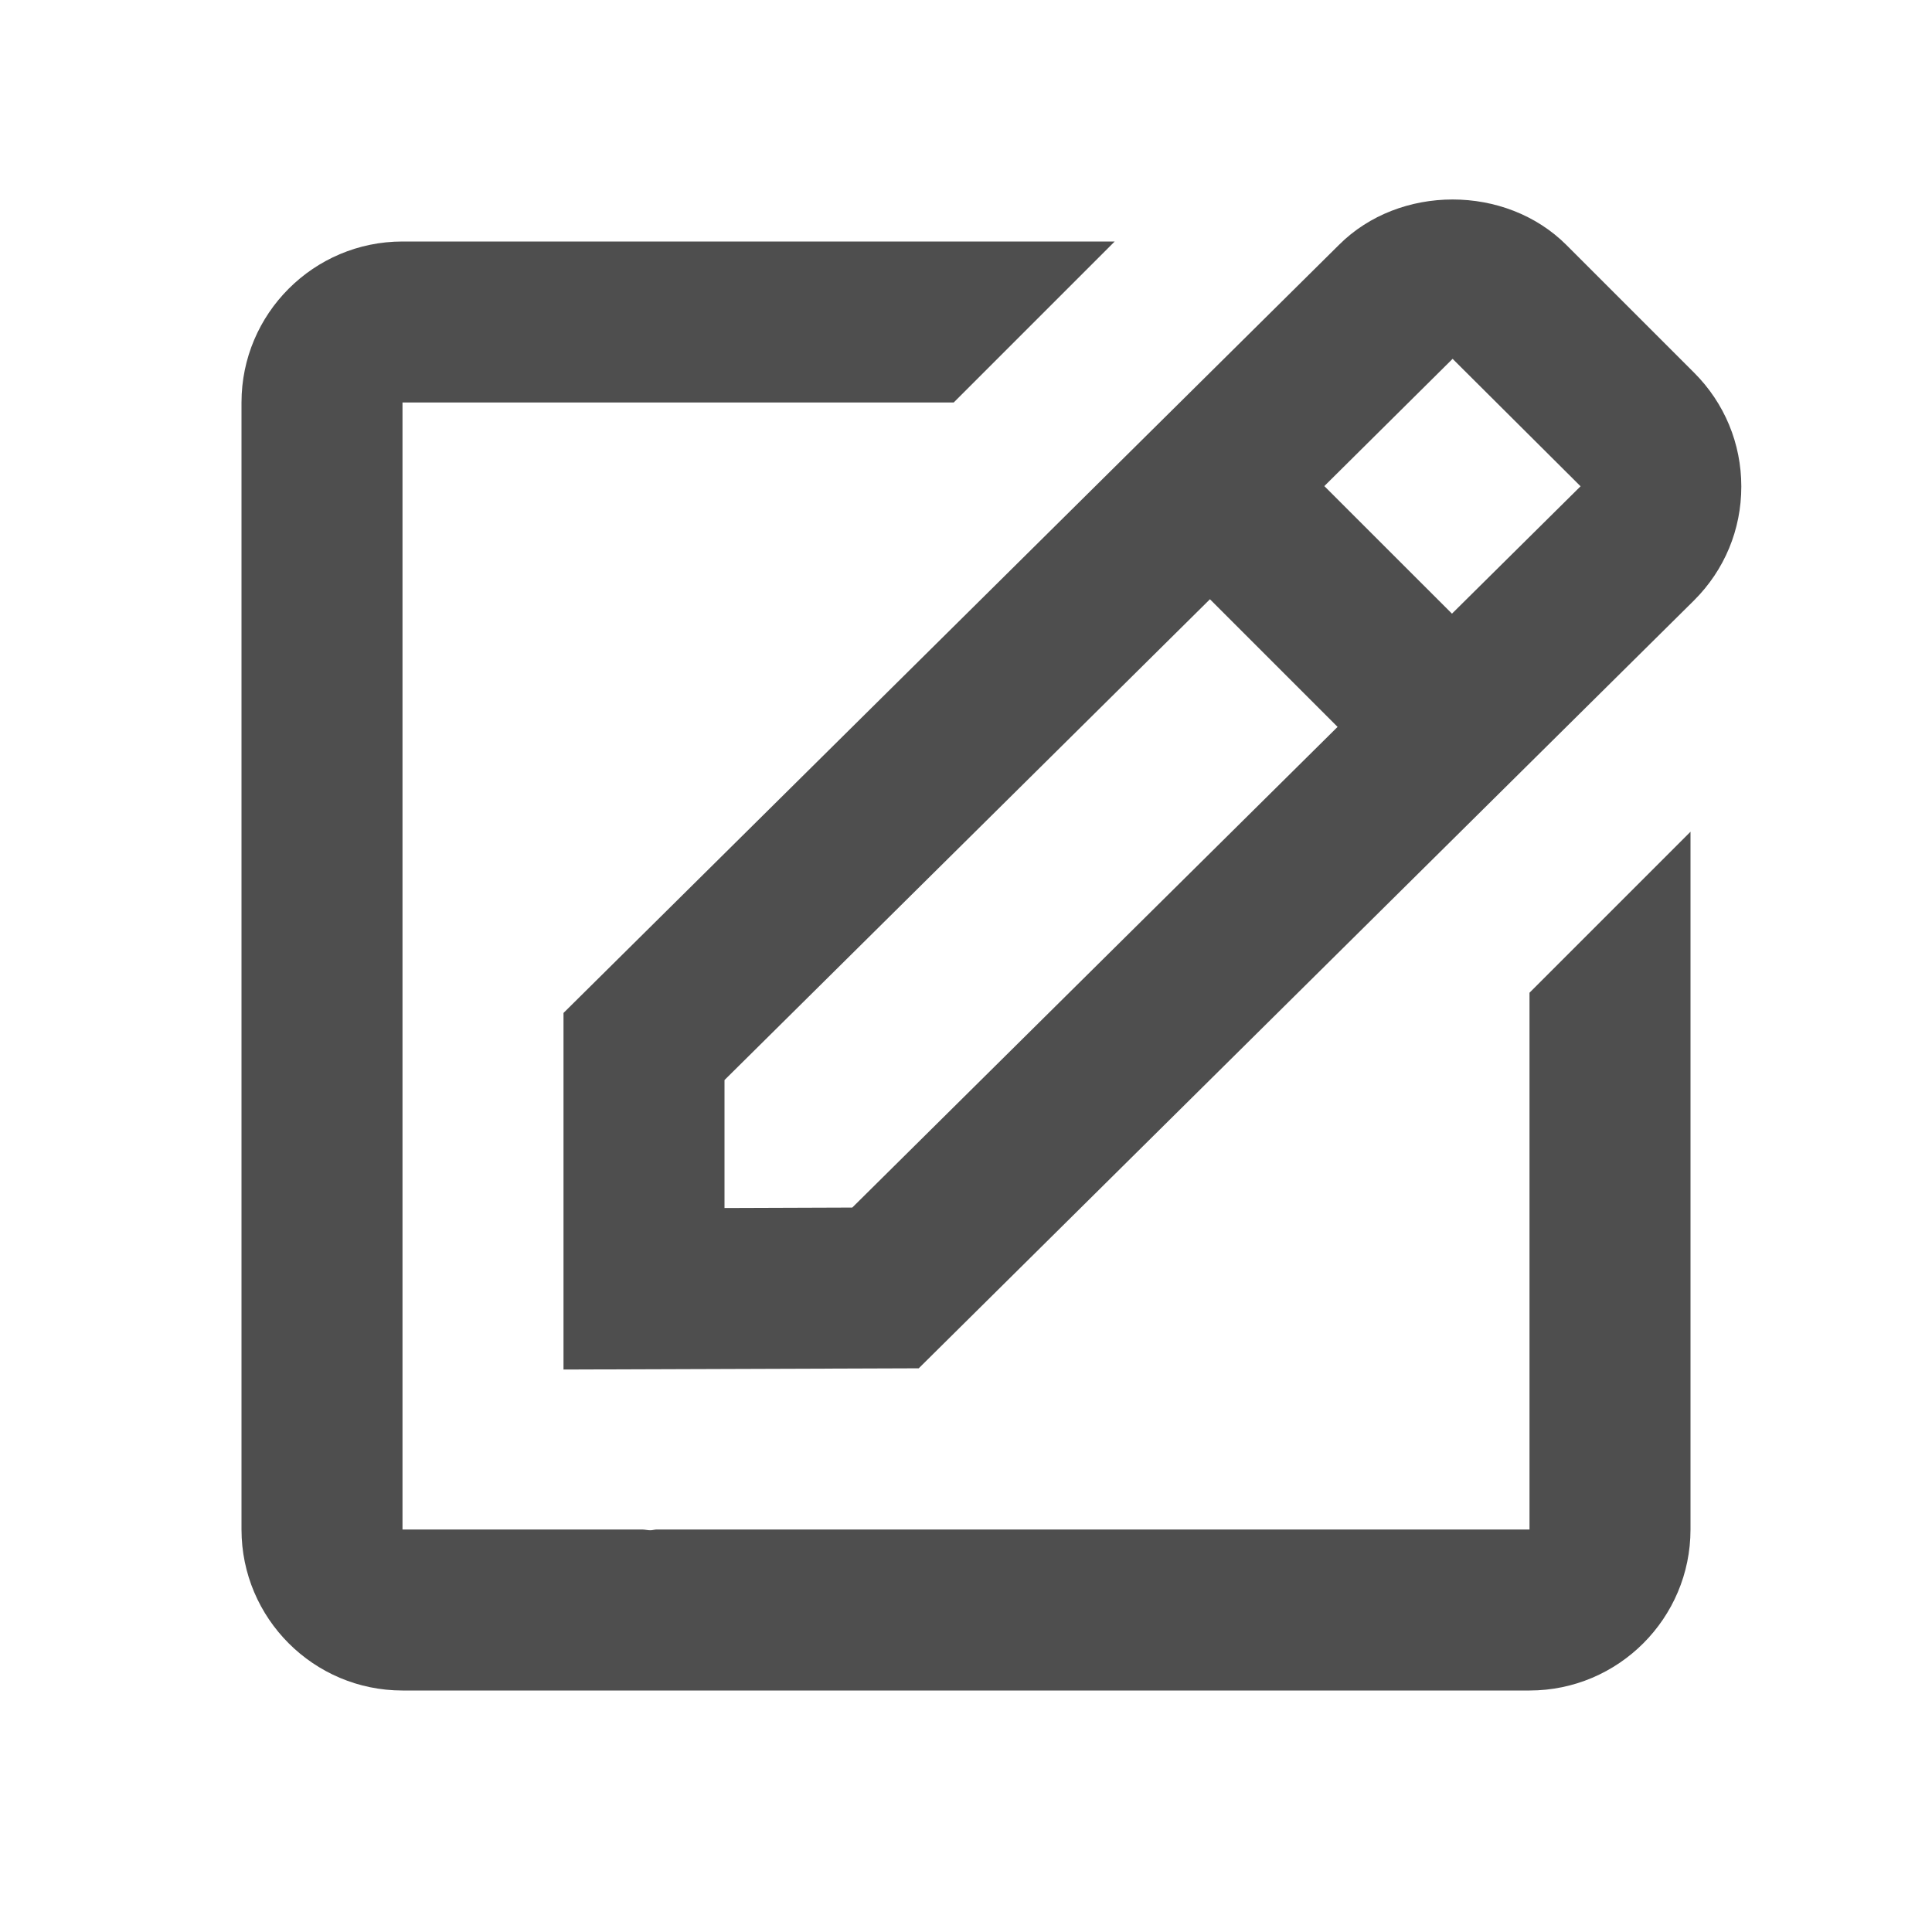
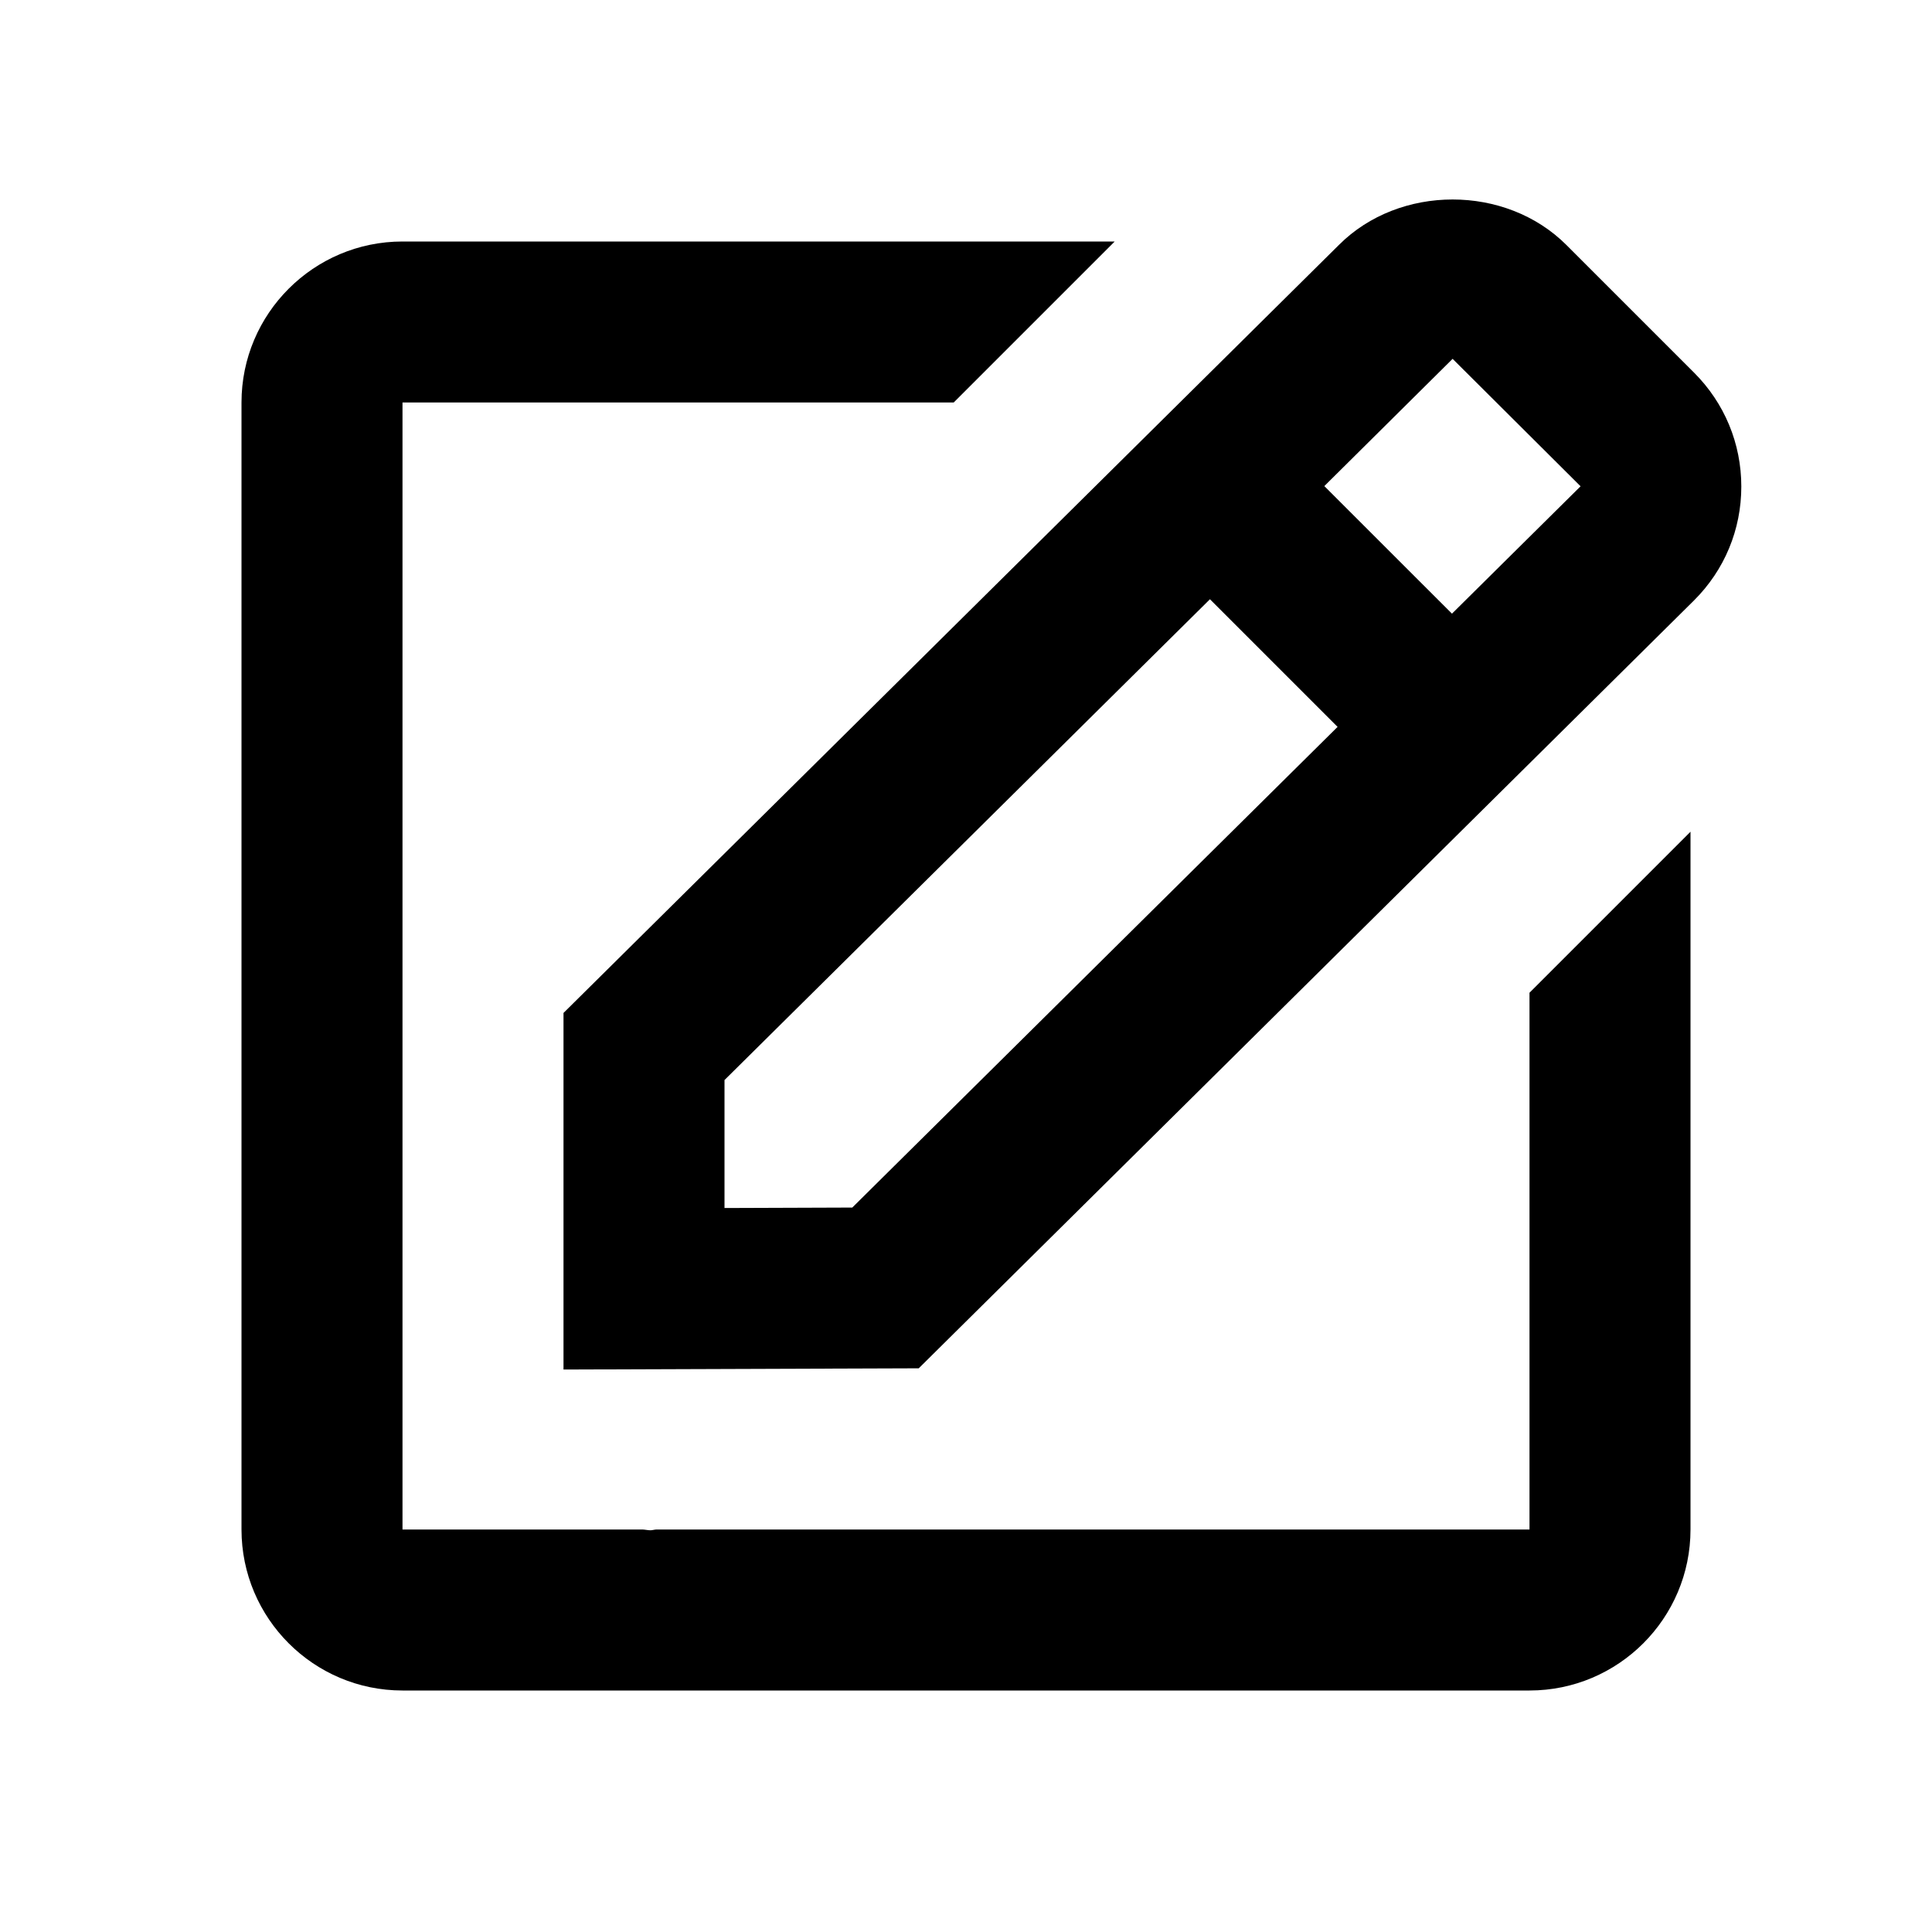
<svg xmlns="http://www.w3.org/2000/svg" width="30" height="30" viewBox="0 0 30 30" fill="none">
-   <path d="M8.75 21.266L14.266 21.247L26.306 9.322C26.779 8.85 27.039 8.223 27.039 7.555C27.039 6.888 26.779 6.26 26.306 5.787L24.324 3.805C23.379 2.86 21.73 2.865 20.793 3.801L8.75 15.729V21.266ZM22.556 5.572L24.543 7.551L22.546 9.529L20.564 7.548L22.556 5.572ZM11.25 16.771L18.788 9.305L20.77 11.287L13.234 18.751L11.25 18.758V16.771Z" fill="#4E4E4E" />
-   <path d="M6.25 26.25H23.75C25.129 26.25 26.25 25.129 26.25 23.75V12.915L23.75 15.415V23.75H10.197C10.165 23.75 10.131 23.762 10.099 23.762C10.057 23.762 10.016 23.751 9.974 23.75H6.25V6.25H14.809L17.309 3.75H6.25C4.871 3.75 3.75 4.871 3.75 6.25V23.75C3.75 25.129 4.871 26.25 6.25 26.25Z" fill="#4E4E4E" />
+   <path d="M8.75 21.266L14.266 21.247L26.306 9.322C26.779 8.85 27.039 8.223 27.039 7.555C27.039 6.888 26.779 6.26 26.306 5.787L24.324 3.805C23.379 2.86 21.73 2.865 20.793 3.801L8.75 15.729V21.266ZM22.556 5.572L24.543 7.551L22.546 9.529L20.564 7.548L22.556 5.572ZM11.25 16.771L18.788 9.305L20.77 11.287L13.234 18.751L11.25 18.758V16.771Z" fill="currentColor" />
+   <path d="M6.25 26.25H23.75C25.129 26.25 26.25 25.129 26.25 23.75V12.915L23.75 15.415V23.75H10.197C10.165 23.75 10.131 23.762 10.099 23.762C10.057 23.762 10.016 23.751 9.974 23.75H6.25V6.25H14.809L17.309 3.75H6.25C4.871 3.75 3.75 4.871 3.75 6.25V23.75C3.75 25.129 4.871 26.25 6.25 26.25Z" fill="currentColor" />
</svg>
